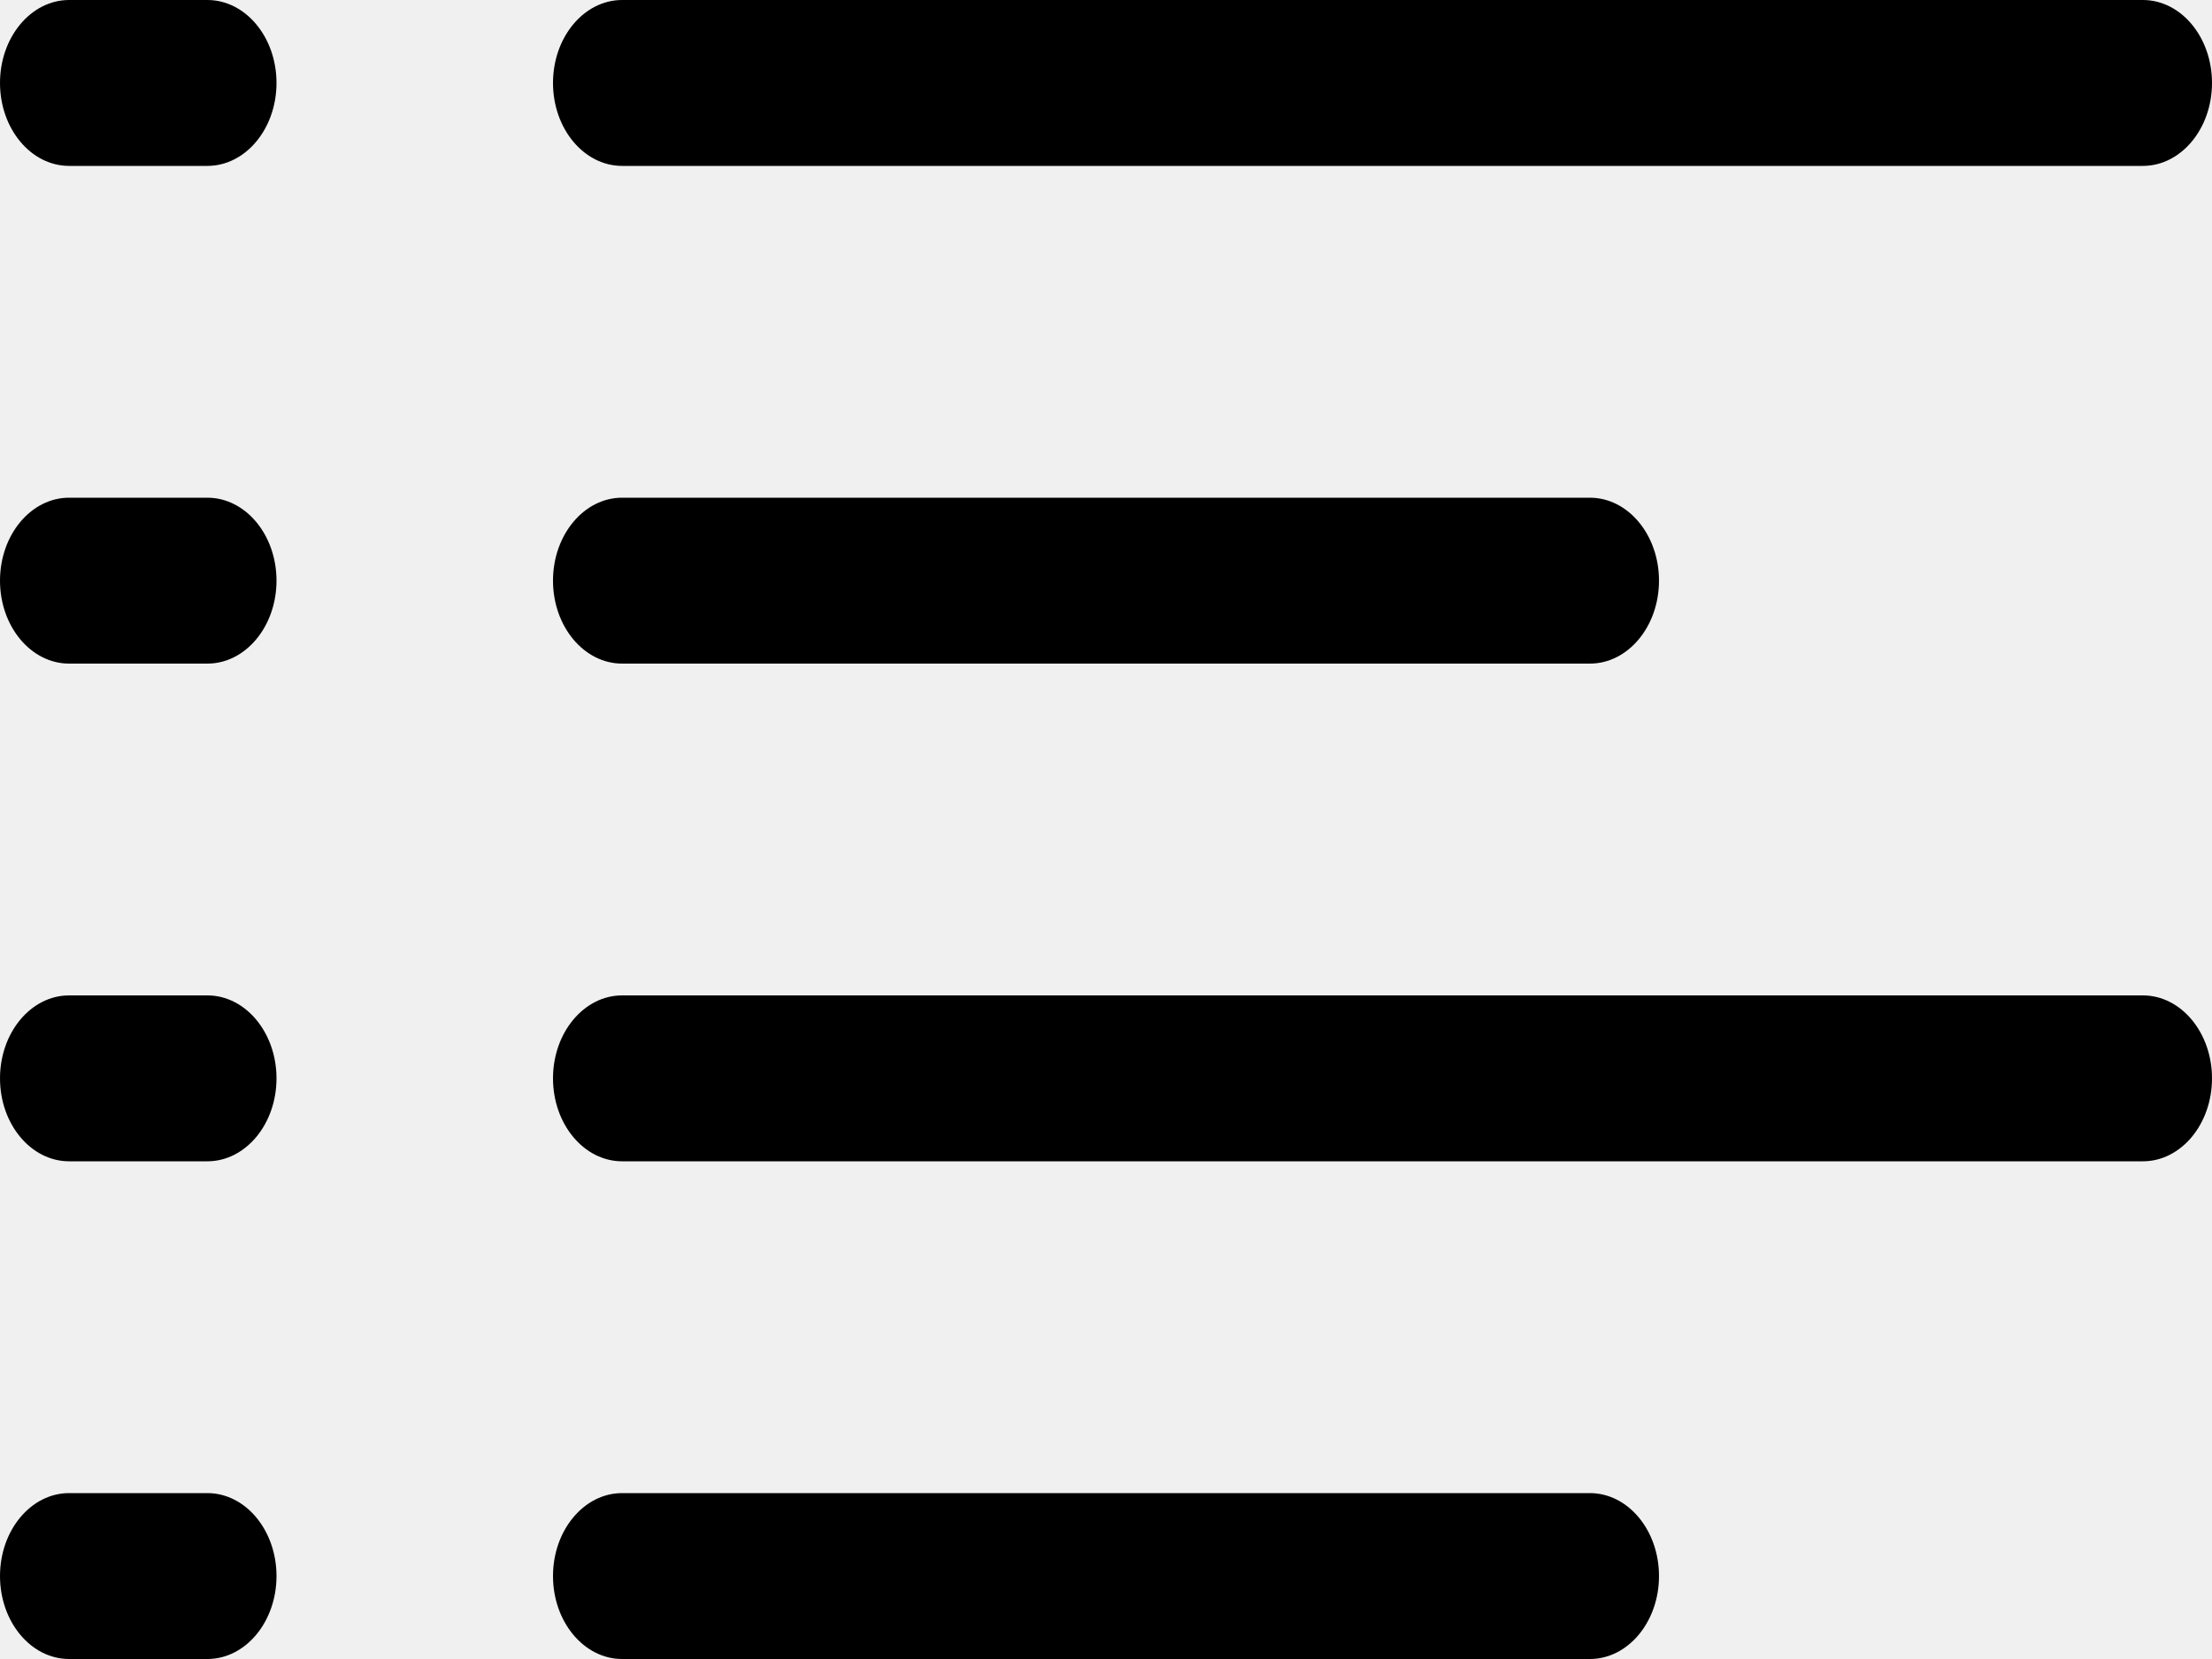
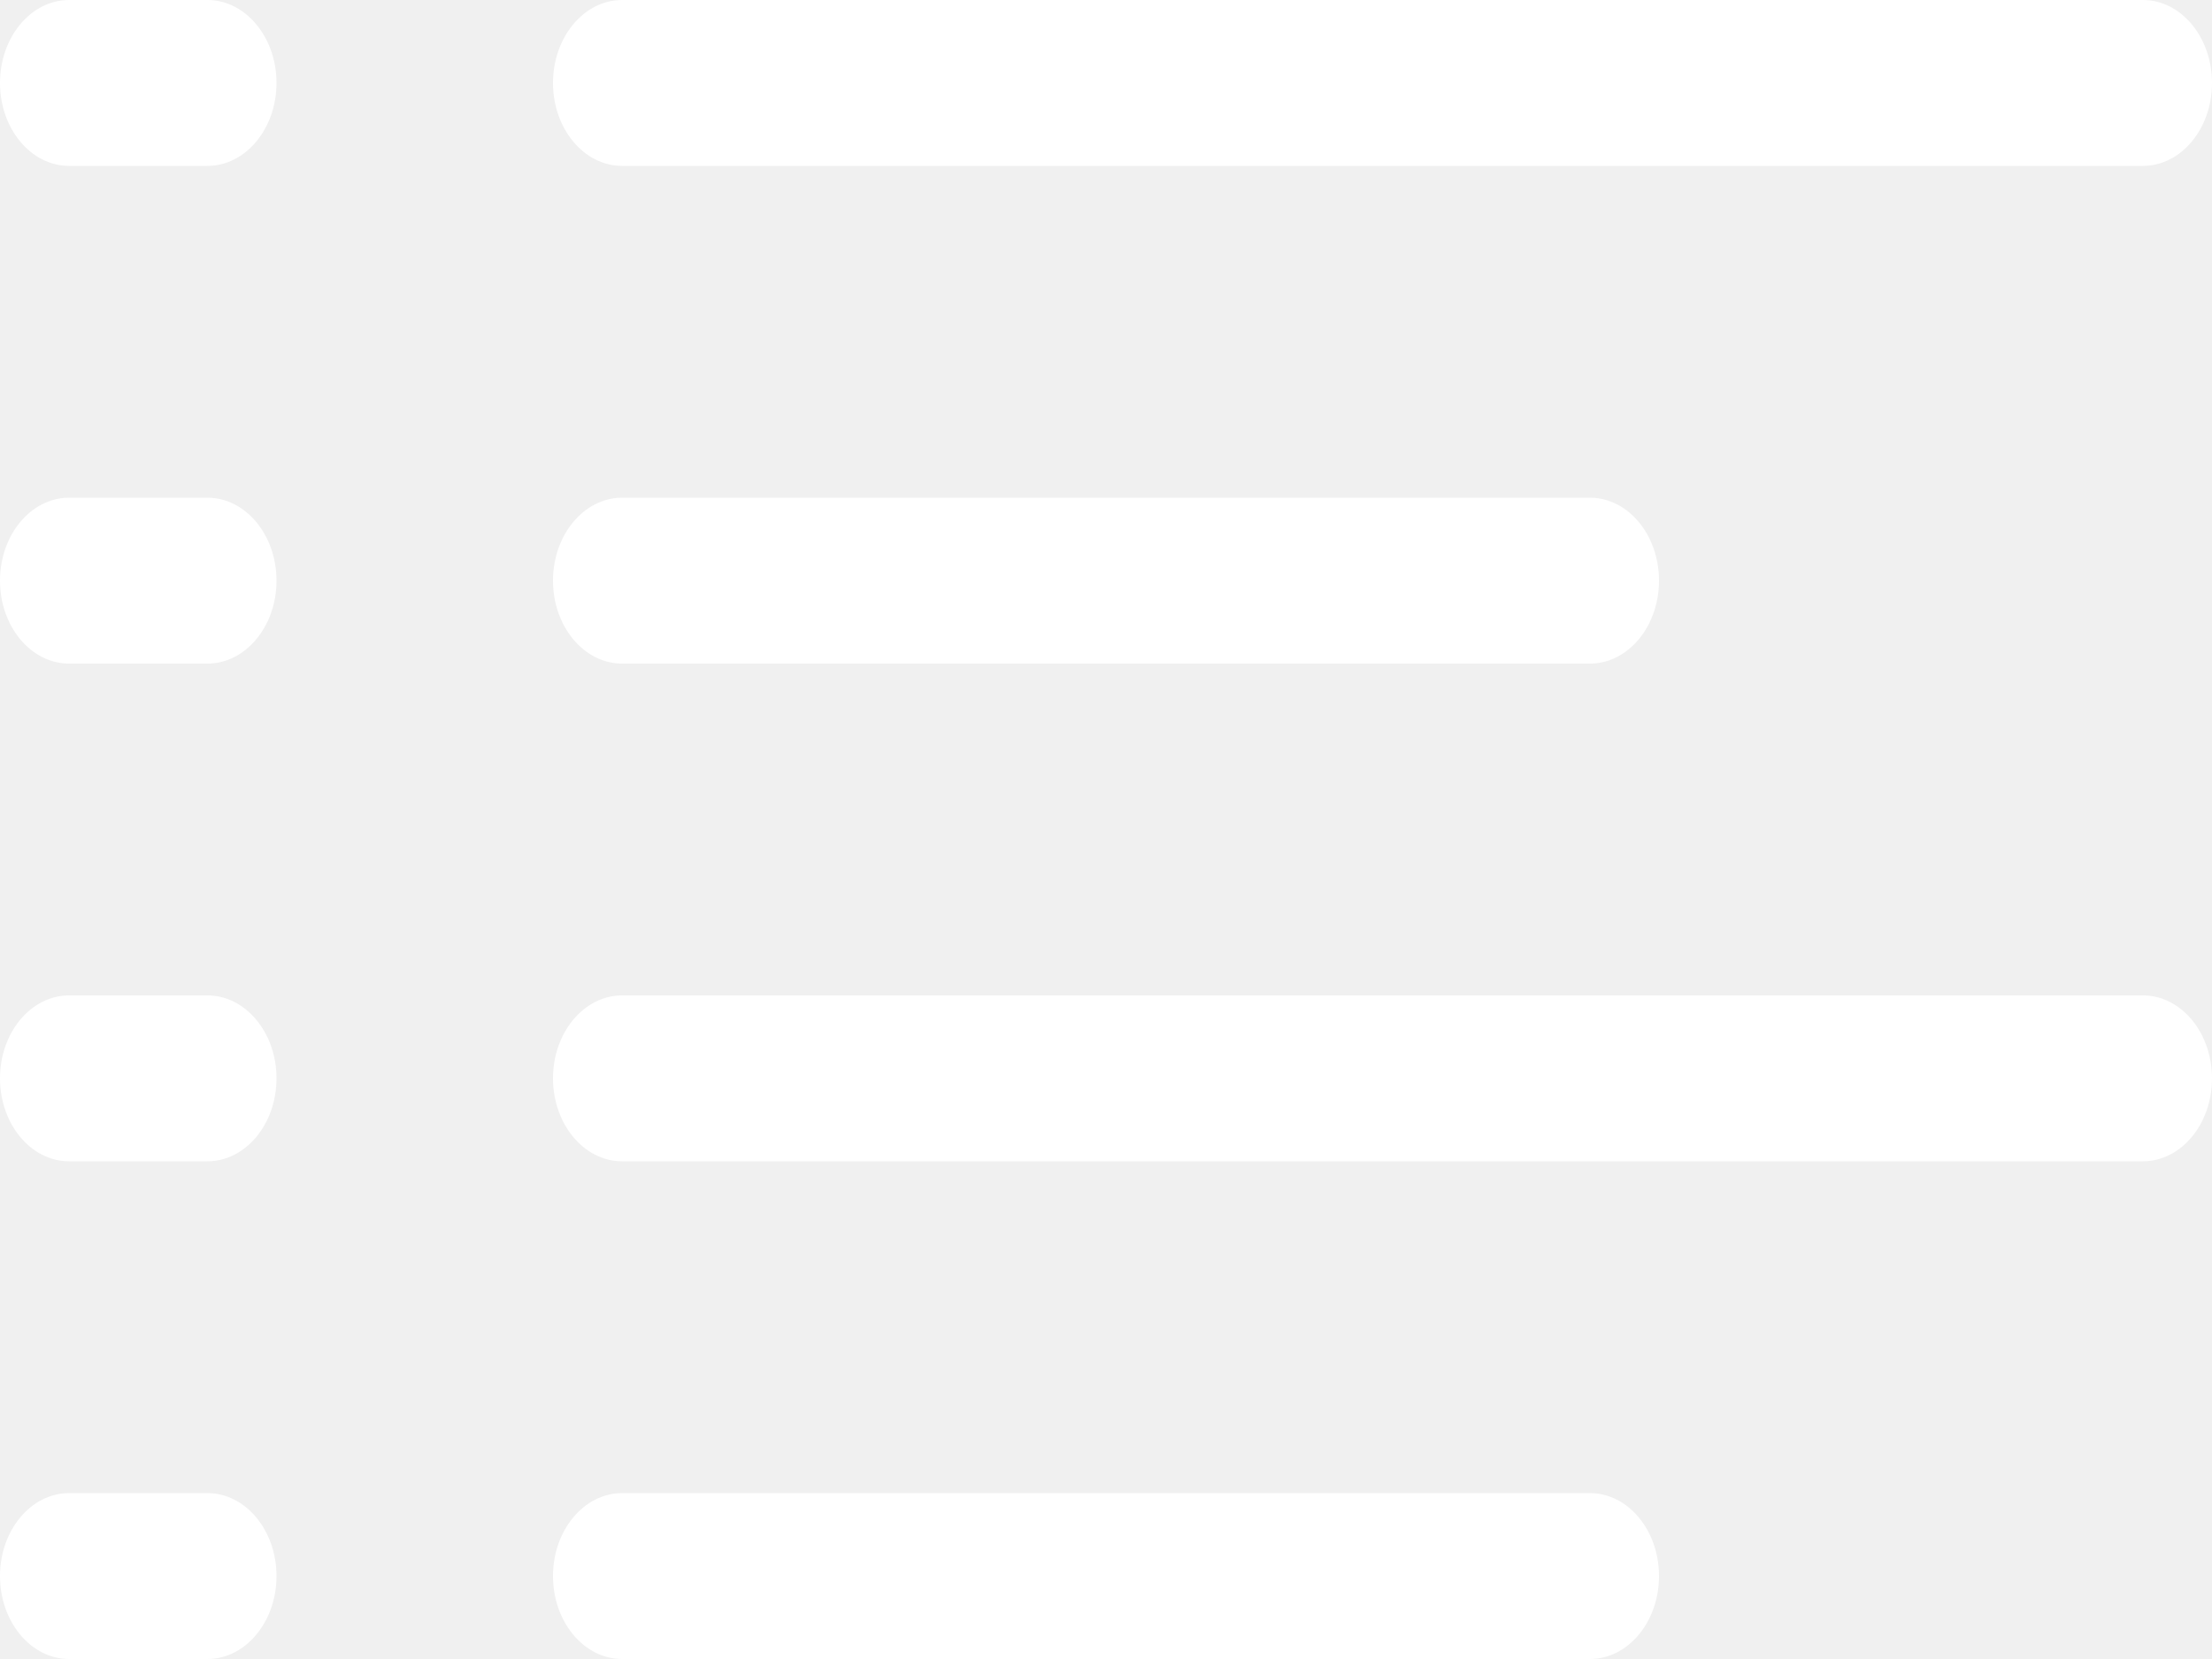
<svg xmlns="http://www.w3.org/2000/svg" width="20" height="15" viewBox="0 0 20 15" fill="none">
-   <path fill-rule="evenodd" clip-rule="evenodd" d="M0.625 0H1.875C2.22 0 2.5 0.336 2.5 0.75C2.5 1.164 2.22 1.5 1.875 1.5H0.625C0.28 1.5 0 1.164 0 0.75C0 0.336 0.28 0 0.625 0ZM5.625 0H19.375C19.72 0 20 0.336 20 0.75C20 1.164 19.72 1.5 19.375 1.5H5.625C5.28 1.5 5 1.164 5 0.75C5 0.336 5.28 0 5.625 0ZM1.875 9H0.625C0.28 9 0 9.336 0 9.75C0 10.164 0.28 10.5 0.625 10.5H1.875C2.22 10.5 2.5 10.164 2.5 9.75C2.5 9.336 2.22 9 1.875 9ZM5.625 9H19.375C19.72 9 20 9.336 20 9.75C20 10.164 19.72 10.5 19.375 10.5H5.625C5.28 10.5 5 10.164 5 9.75C5 9.336 5.28 9 5.625 9ZM1.875 4.5H0.625C0.28 4.5 0 4.836 0 5.25C0 5.664 0.28 6 0.625 6H1.875C2.22 6 2.5 5.664 2.5 5.25C2.5 4.836 2.22 4.5 1.875 4.5ZM5.625 4.5H14.375C14.72 4.5 15 4.836 15 5.25C15 5.664 14.72 6 14.375 6H5.625C5.28 6 5 5.664 5 5.25C5 4.836 5.28 4.5 5.625 4.5ZM1.875 13.5H0.625C0.28 13.5 0 13.836 0 14.25C0 14.664 0.28 15 0.625 15H1.875C2.22 15 2.5 14.664 2.5 14.25C2.5 13.836 2.22 13.5 1.875 13.5ZM5.625 13.5H14.375C14.72 13.5 15 13.836 15 14.25C15 14.664 14.72 15 14.375 15H5.625C5.28 15 5 14.664 5 14.25C5 13.836 5.28 13.5 5.625 13.5Z" fill="black" />
+   <path fill-rule="evenodd" clip-rule="evenodd" d="M0.625 0H1.875C2.22 0 2.5 0.336 2.5 0.75C2.5 1.164 2.22 1.5 1.875 1.5H0.625C0.28 1.5 0 1.164 0 0.75C0 0.336 0.28 0 0.625 0ZM5.625 0H19.375C19.72 0 20 0.336 20 0.75C20 1.164 19.72 1.5 19.375 1.5H5.625C5.28 1.5 5 1.164 5 0.75C5 0.336 5.28 0 5.625 0ZM1.875 9H0.625C0.28 9 0 9.336 0 9.75C0 10.164 0.28 10.5 0.625 10.5H1.875C2.22 10.5 2.5 10.164 2.5 9.75C2.5 9.336 2.22 9 1.875 9ZM5.625 9H19.375C19.72 9 20 9.336 20 9.75C20 10.164 19.72 10.5 19.375 10.5H5.625C5.28 10.5 5 10.164 5 9.75C5 9.336 5.28 9 5.625 9ZM1.875 4.5H0.625C0.28 4.5 0 4.836 0 5.25C0 5.664 0.28 6 0.625 6H1.875C2.22 6 2.5 5.664 2.5 5.25C2.5 4.836 2.22 4.5 1.875 4.5ZM5.625 4.5H14.375C14.72 4.5 15 4.836 15 5.25C15 5.664 14.72 6 14.375 6H5.625C5.28 6 5 5.664 5 5.25C5 4.836 5.28 4.5 5.625 4.5ZM1.875 13.5H0.625C0.28 13.5 0 13.836 0 14.25C0 14.664 0.28 15 0.625 15H1.875C2.22 15 2.5 14.664 2.5 14.25C2.5 13.836 2.22 13.5 1.875 13.5ZM5.625 13.5H14.375C14.72 13.5 15 13.836 15 14.25C15 14.664 14.72 15 14.375 15H5.625C5.28 15 5 14.664 5 14.25C5 13.836 5.28 13.5 5.625 13.5Z" fill="white" />
</svg>
